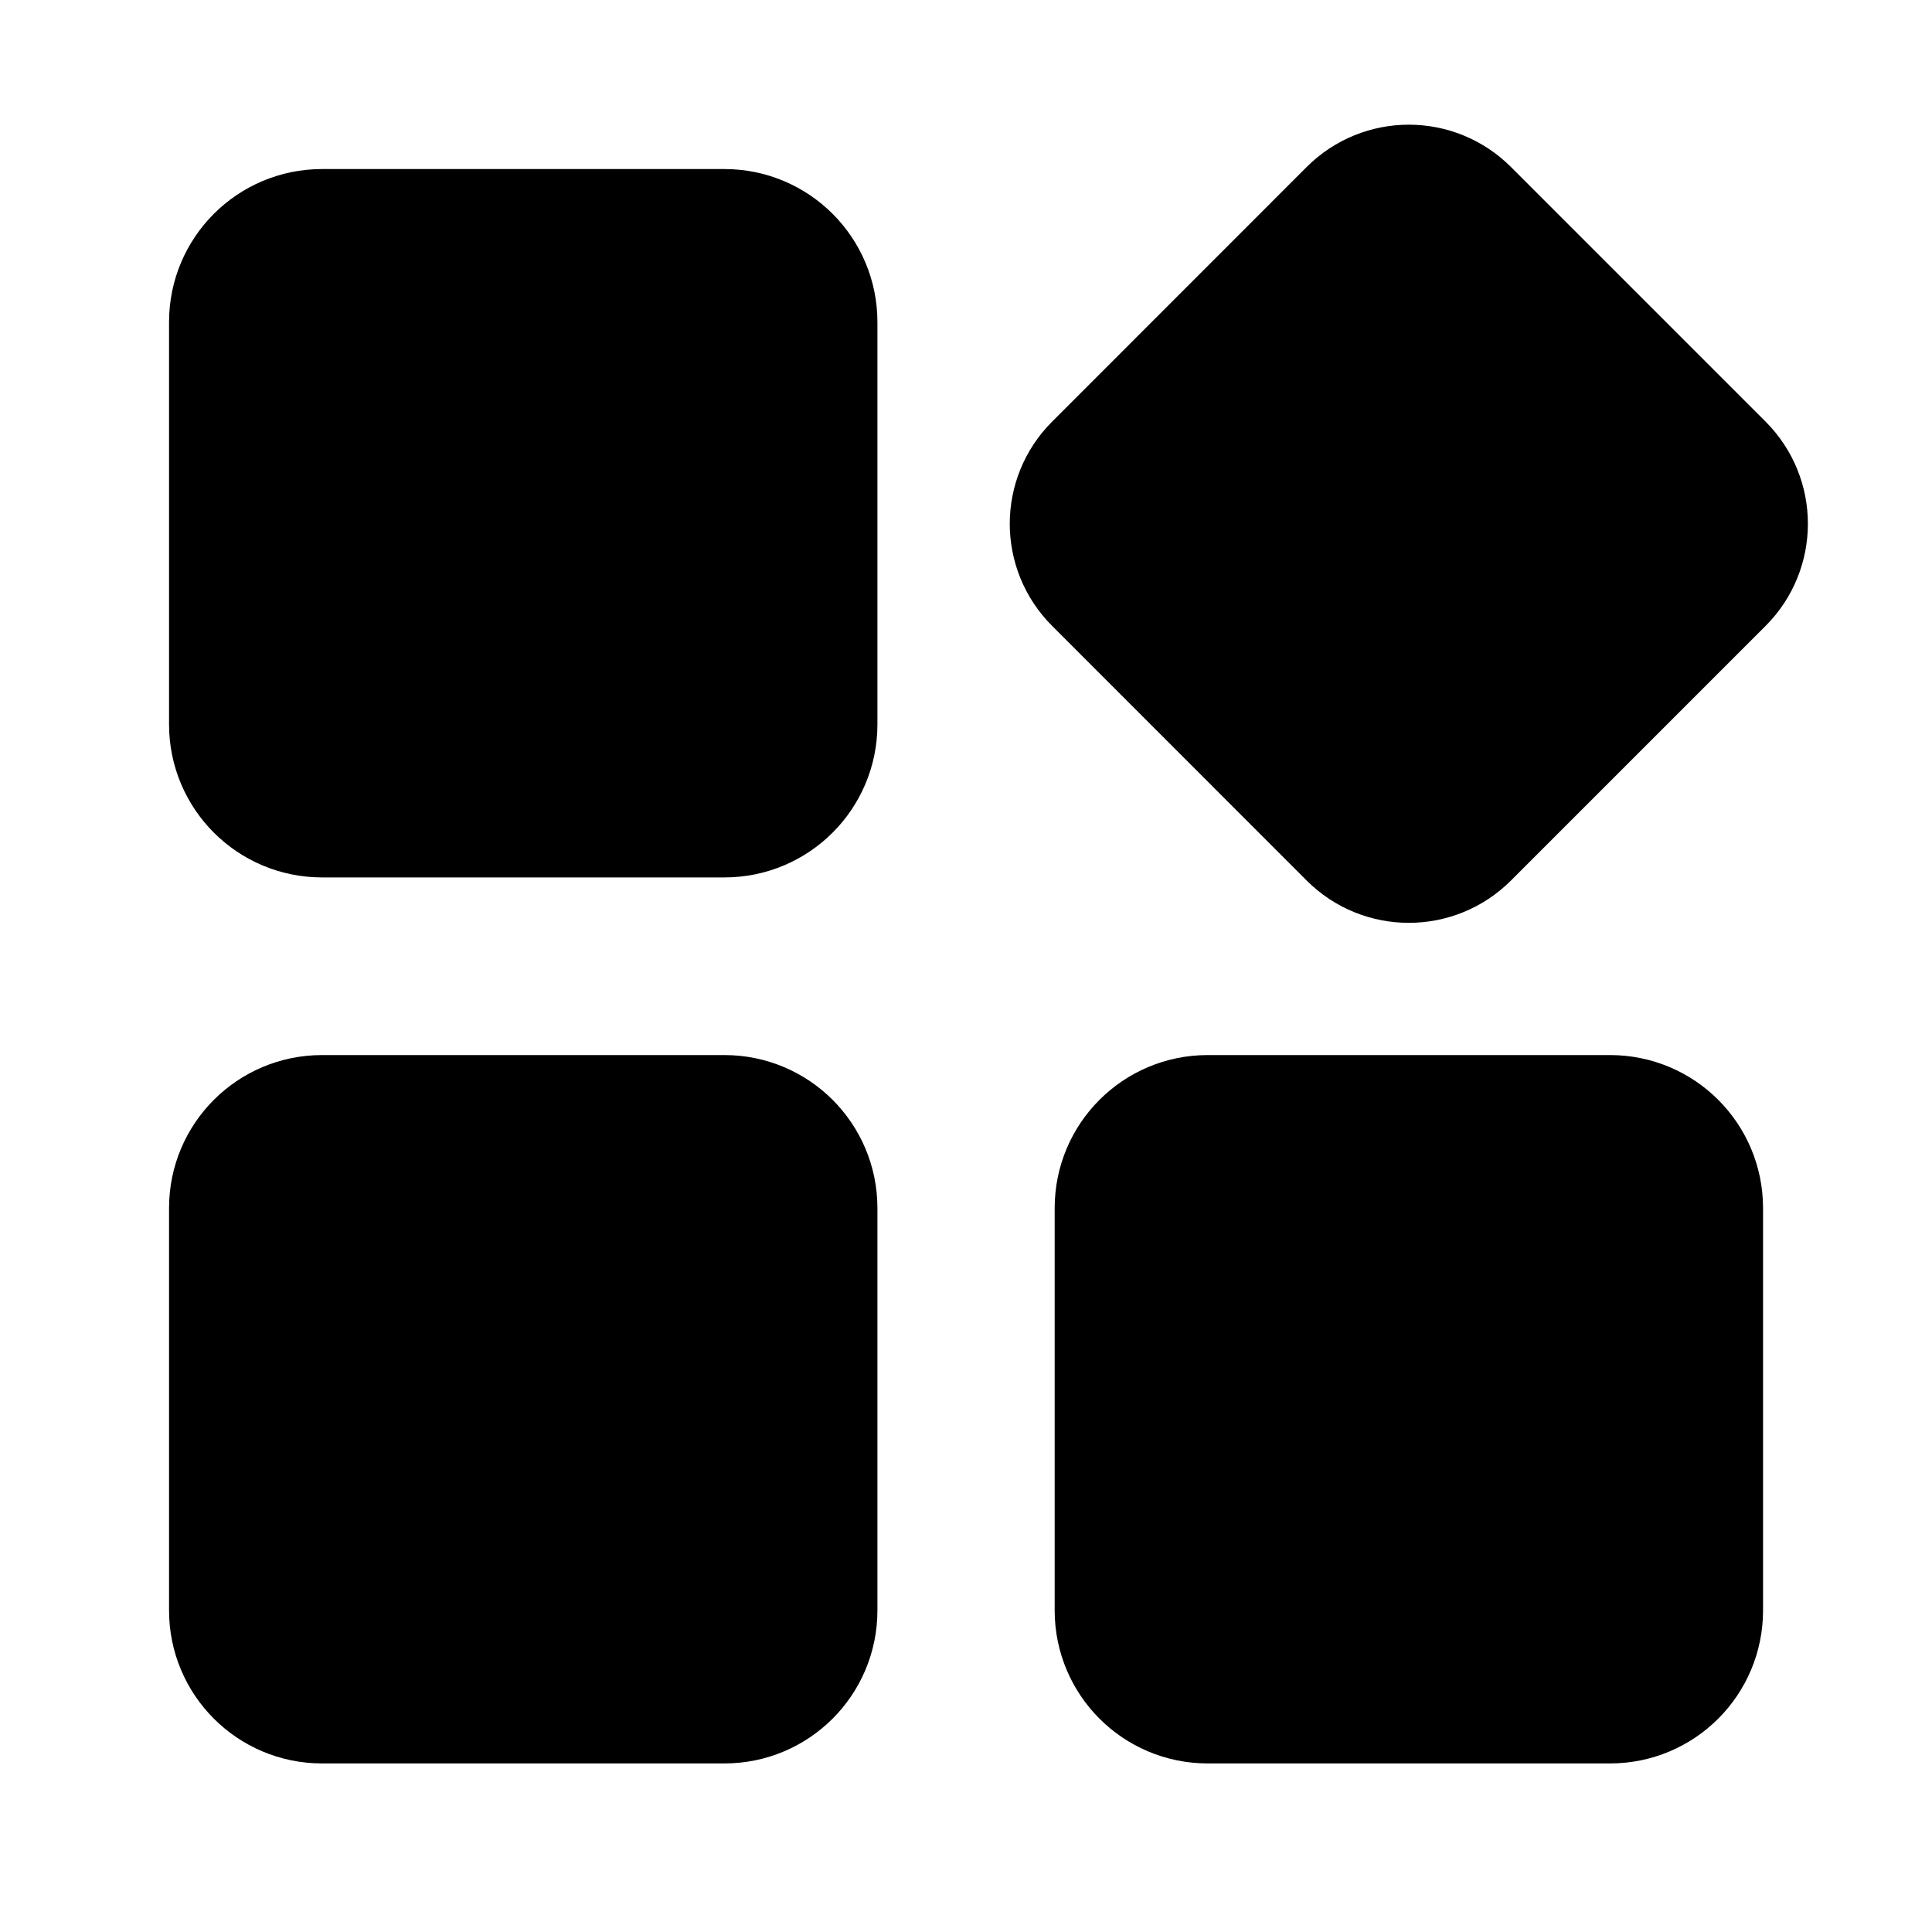
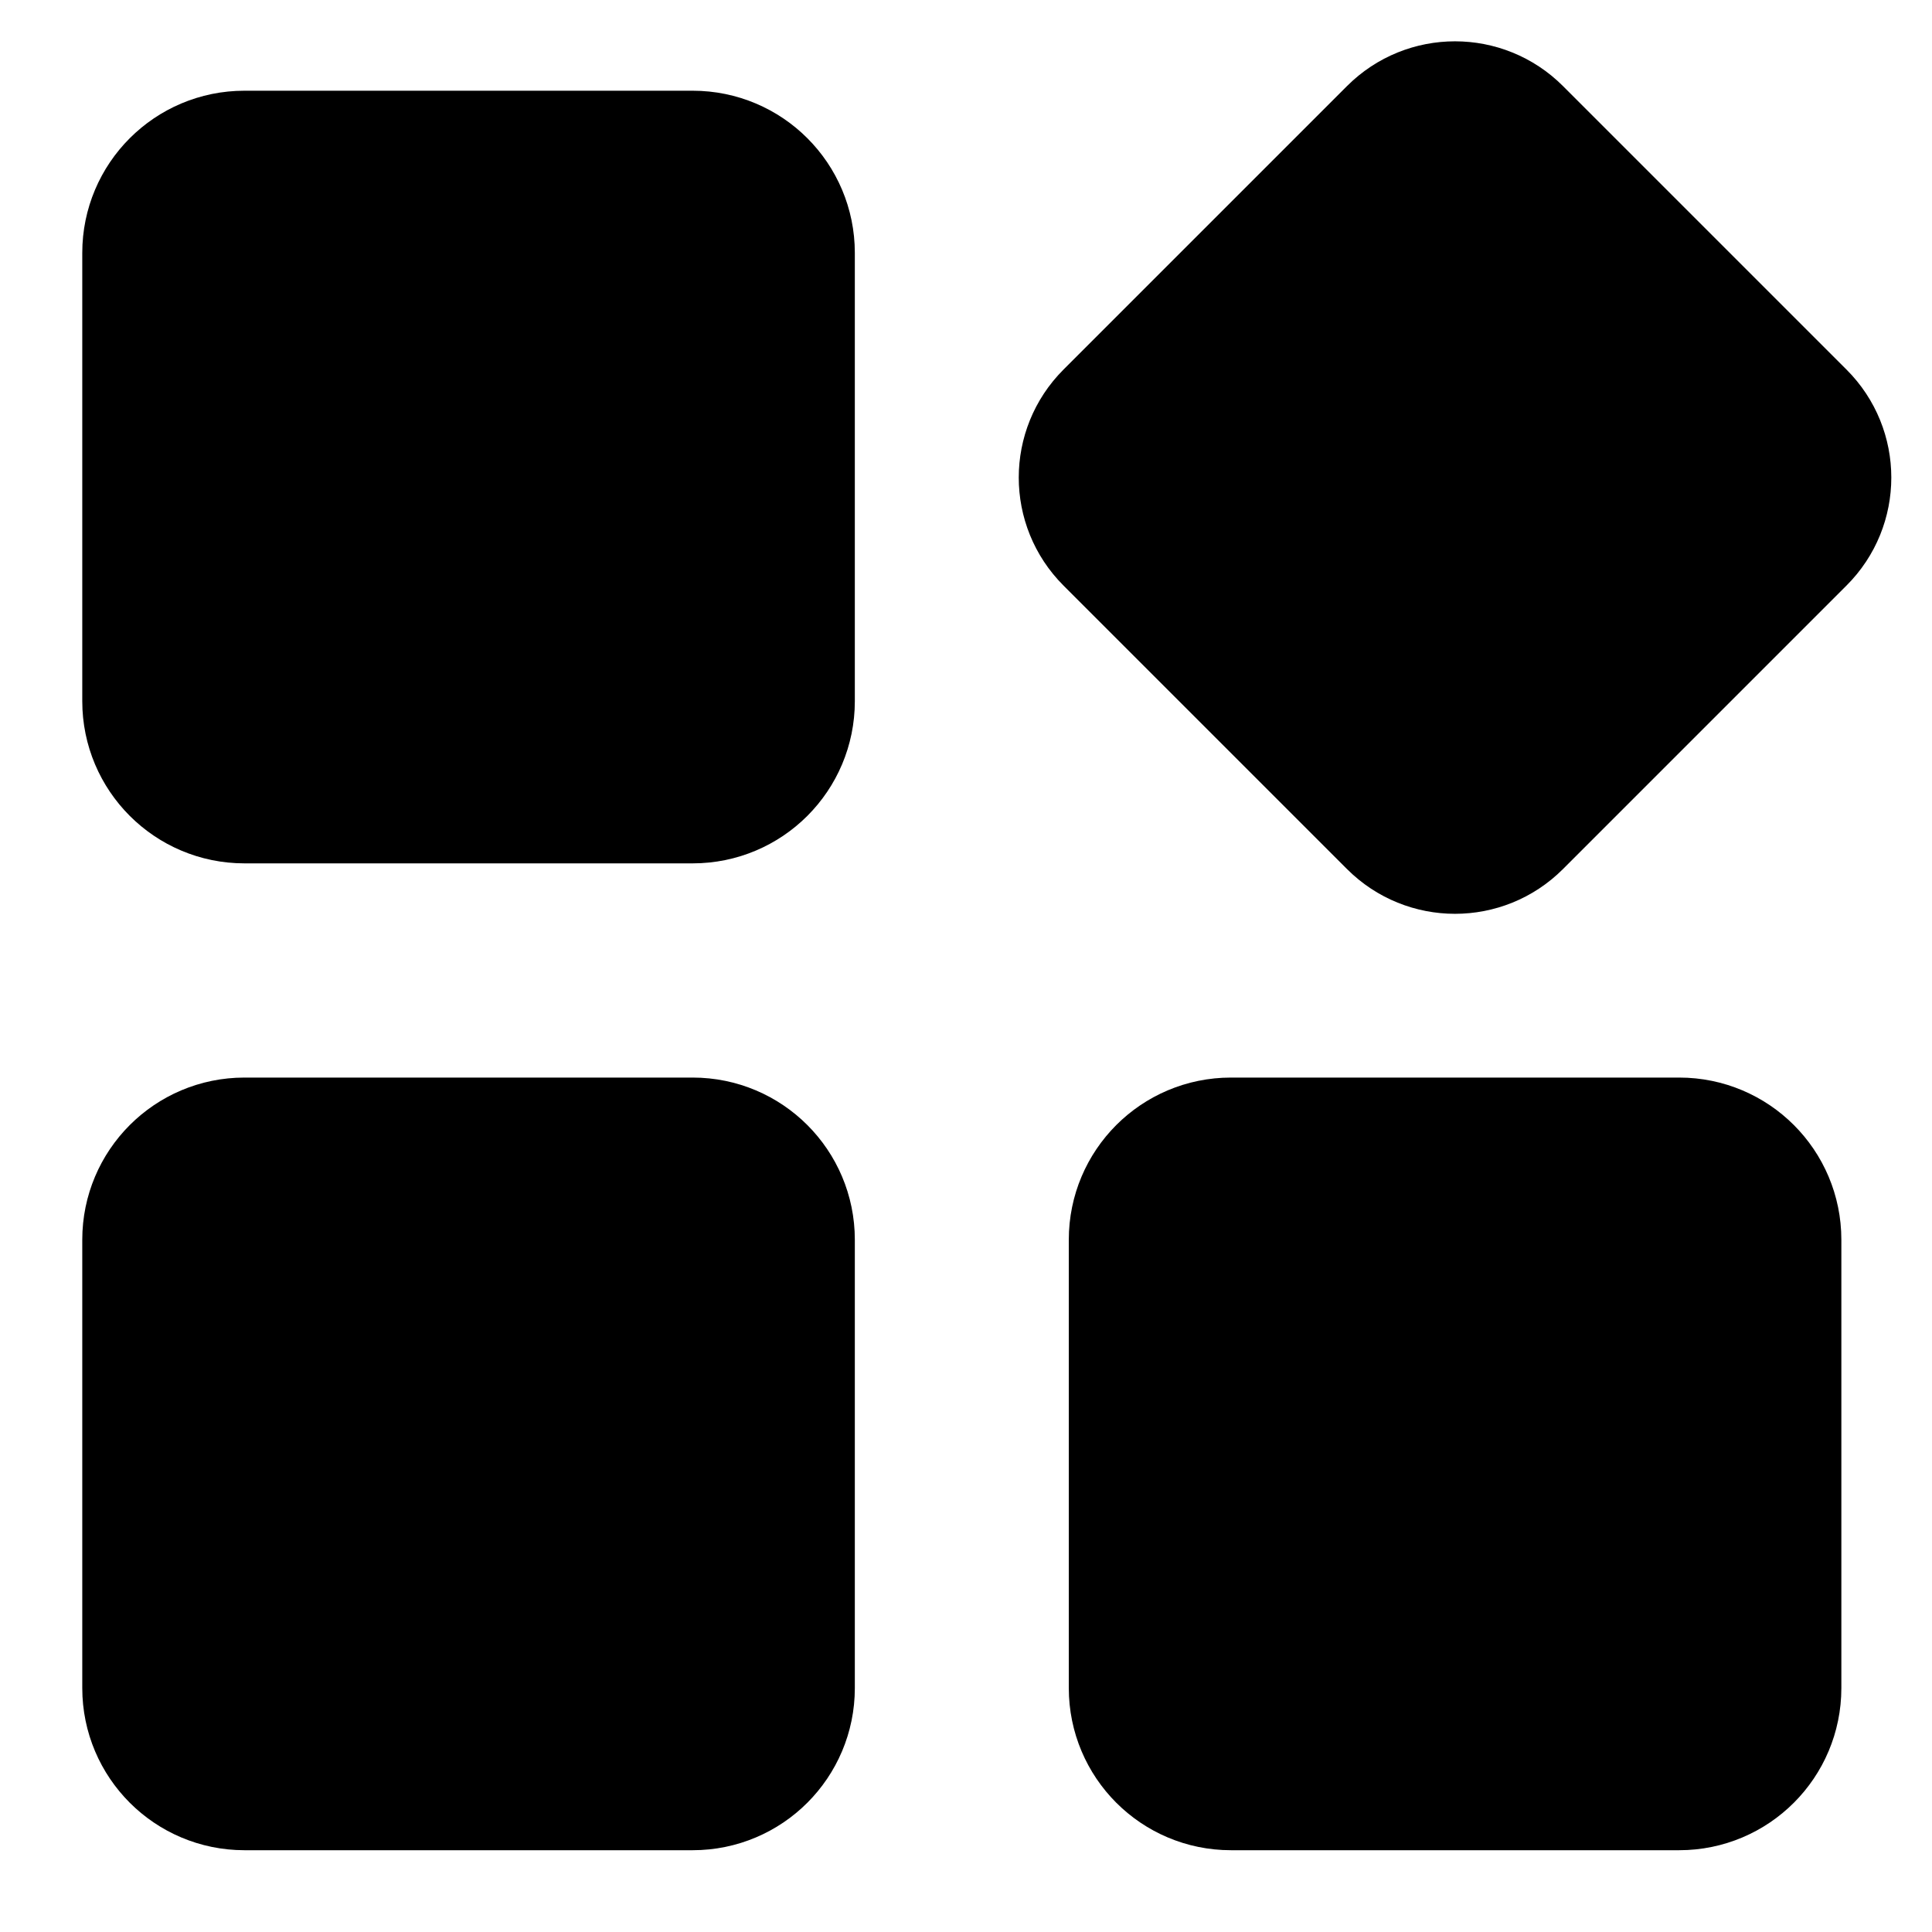
- <svg xmlns="http://www.w3.org/2000/svg" width="20" height="20" viewBox="0 0 20 20" fill="none">
-   <path d="M7.5 2.5H3.333C2.873 2.5 2.5 2.873 2.5 3.333V7.5C2.5 7.96 2.873 8.333 3.333 8.333H7.5C7.96 8.333 8.333 7.96 8.333 7.5V3.333C8.333 2.873 7.96 2.5 7.5 2.5Z" fill="currentColor" stroke="currentColor" stroke-width="1.5" stroke-linejoin="round" />
-   <path d="M7.5 11.672H3.333C2.873 11.672 2.5 12.045 2.5 12.505V16.672C2.5 17.132 2.873 17.505 3.333 17.505H7.5C7.96 17.505 8.333 17.132 8.333 16.672V12.505C8.333 12.045 7.96 11.672 7.5 11.672Z" fill="currentColor" stroke="currentColor" stroke-width="1.5" stroke-linejoin="round" />
-   <path d="M14.057 2.259L11.422 4.895C11.13 5.186 11.13 5.658 11.422 5.949L14.057 8.585C14.348 8.876 14.82 8.876 15.111 8.585L17.747 5.949C18.038 5.658 18.038 5.186 17.747 4.895L15.111 2.259C14.82 1.968 14.348 1.968 14.057 2.259Z" fill="currentColor" stroke="currentColor" stroke-width="1.5" stroke-linejoin="round" />
-   <path d="M16.668 11.672H12.501C12.041 11.672 11.668 12.045 11.668 12.505V16.672C11.668 17.132 12.041 17.505 12.501 17.505H16.668C17.128 17.505 17.501 17.132 17.501 16.672V12.505C17.501 12.045 17.128 11.672 16.668 11.672Z" fill="currentColor" stroke="currentColor" stroke-width="1.5" stroke-linejoin="round" />
+ <svg xmlns="http://www.w3.org/2000/svg" width="24" height="24" viewBox="0 0 24 24" fill="none">
+   <path d="M8.605 2.027H3.036C2.421 2.027 1.922 2.526 1.922 3.141V8.711C1.922 9.326 2.421 9.825 3.036 9.825H8.605C9.221 9.825 9.719 9.326 9.719 8.711V3.141C9.719 2.526 9.221 2.027 8.605 2.027Z" fill="currentColor" stroke="currentColor" stroke-width="1.8" stroke-linejoin="round" />
+   <path d="M8.605 14.286H3.036C2.421 14.286 1.922 14.785 1.922 15.4V20.97C1.922 21.585 2.421 22.084 3.036 22.084H8.605C9.221 22.084 9.719 21.585 9.719 20.97V15.4C9.719 14.785 9.221 14.286 8.605 14.286Z" fill="currentColor" stroke="currentColor" stroke-width="1.8" stroke-linejoin="round" />
+   <path d="M17.37 1.705L13.847 5.228C13.458 5.617 13.458 6.248 13.847 6.637L17.37 10.16C17.759 10.549 18.39 10.549 18.779 10.16L22.302 6.637C22.692 6.248 22.692 5.617 22.302 5.228L18.779 1.705C18.39 1.316 17.759 1.316 17.37 1.705Z" fill="currentColor" stroke="currentColor" stroke-width="1.8" stroke-linejoin="round" />
+   <path d="M20.86 14.286H15.291C14.675 14.286 14.177 14.785 14.177 15.4V20.97C14.177 21.585 14.675 22.084 15.291 22.084H20.86C21.476 22.084 21.974 21.585 21.974 20.97V15.4C21.974 14.785 21.476 14.286 20.86 14.286Z" fill="currentColor" stroke="currentColor" stroke-width="1.8" stroke-linejoin="round" />
</svg>
